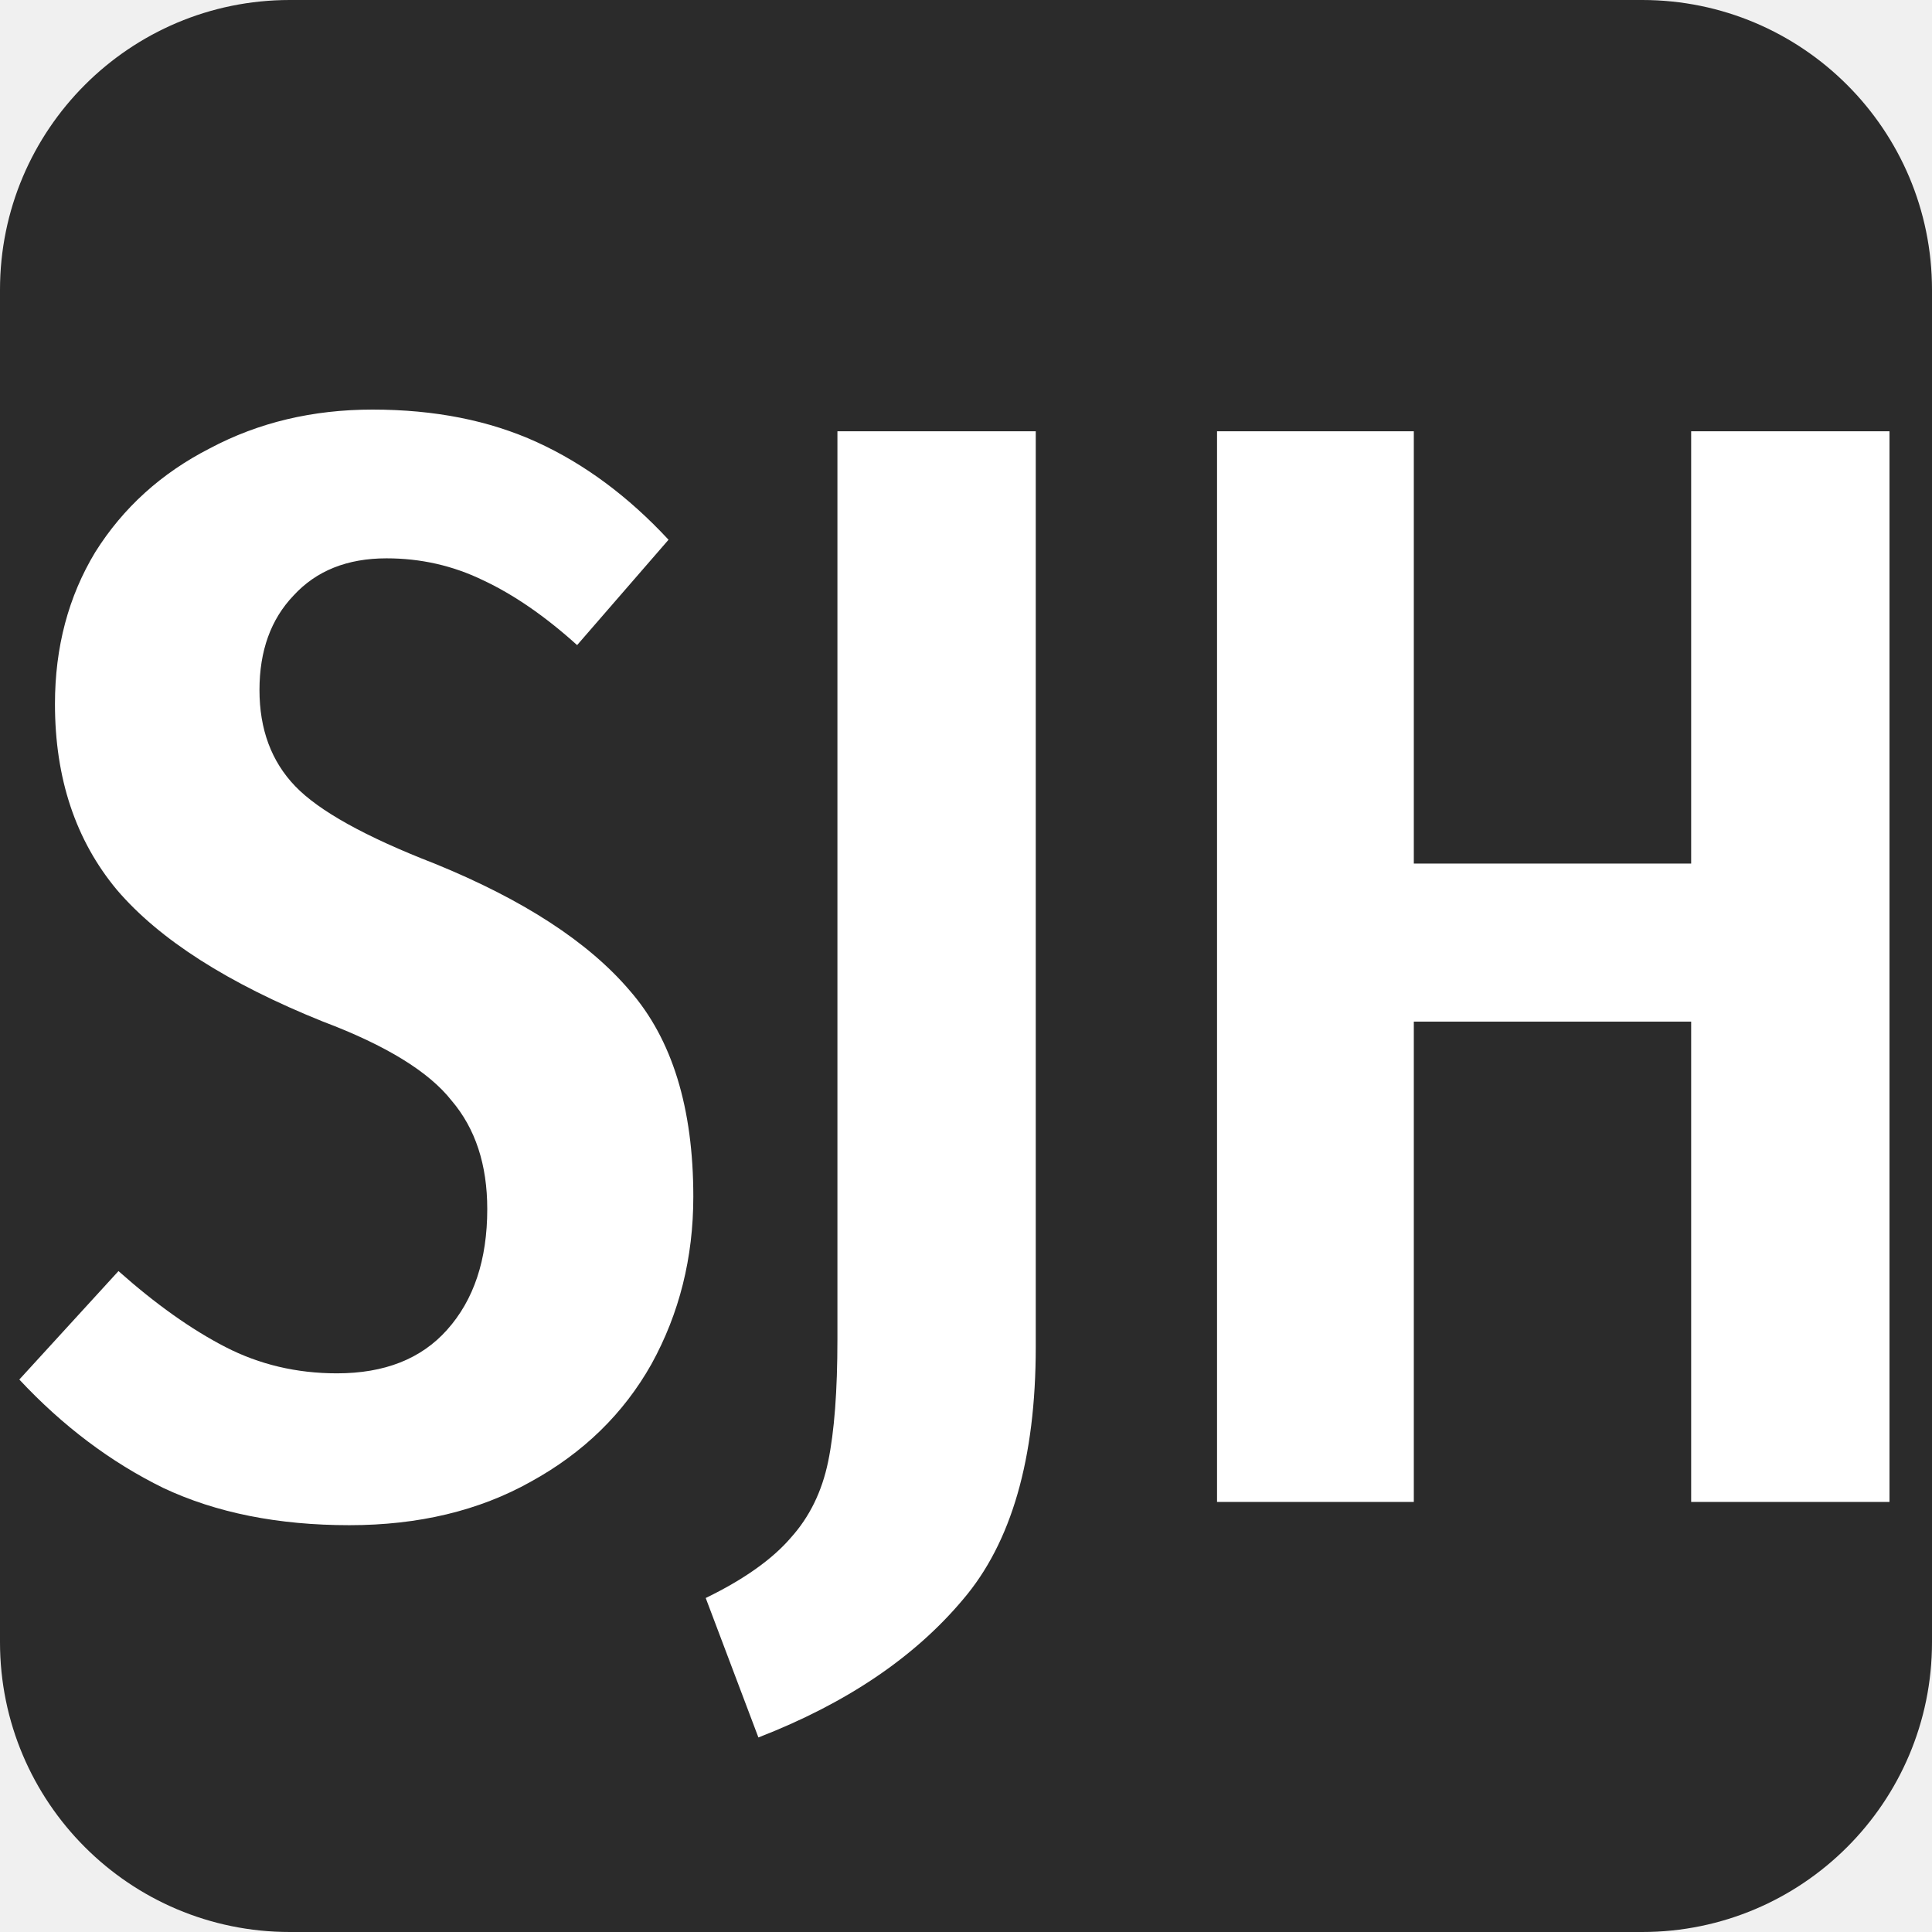
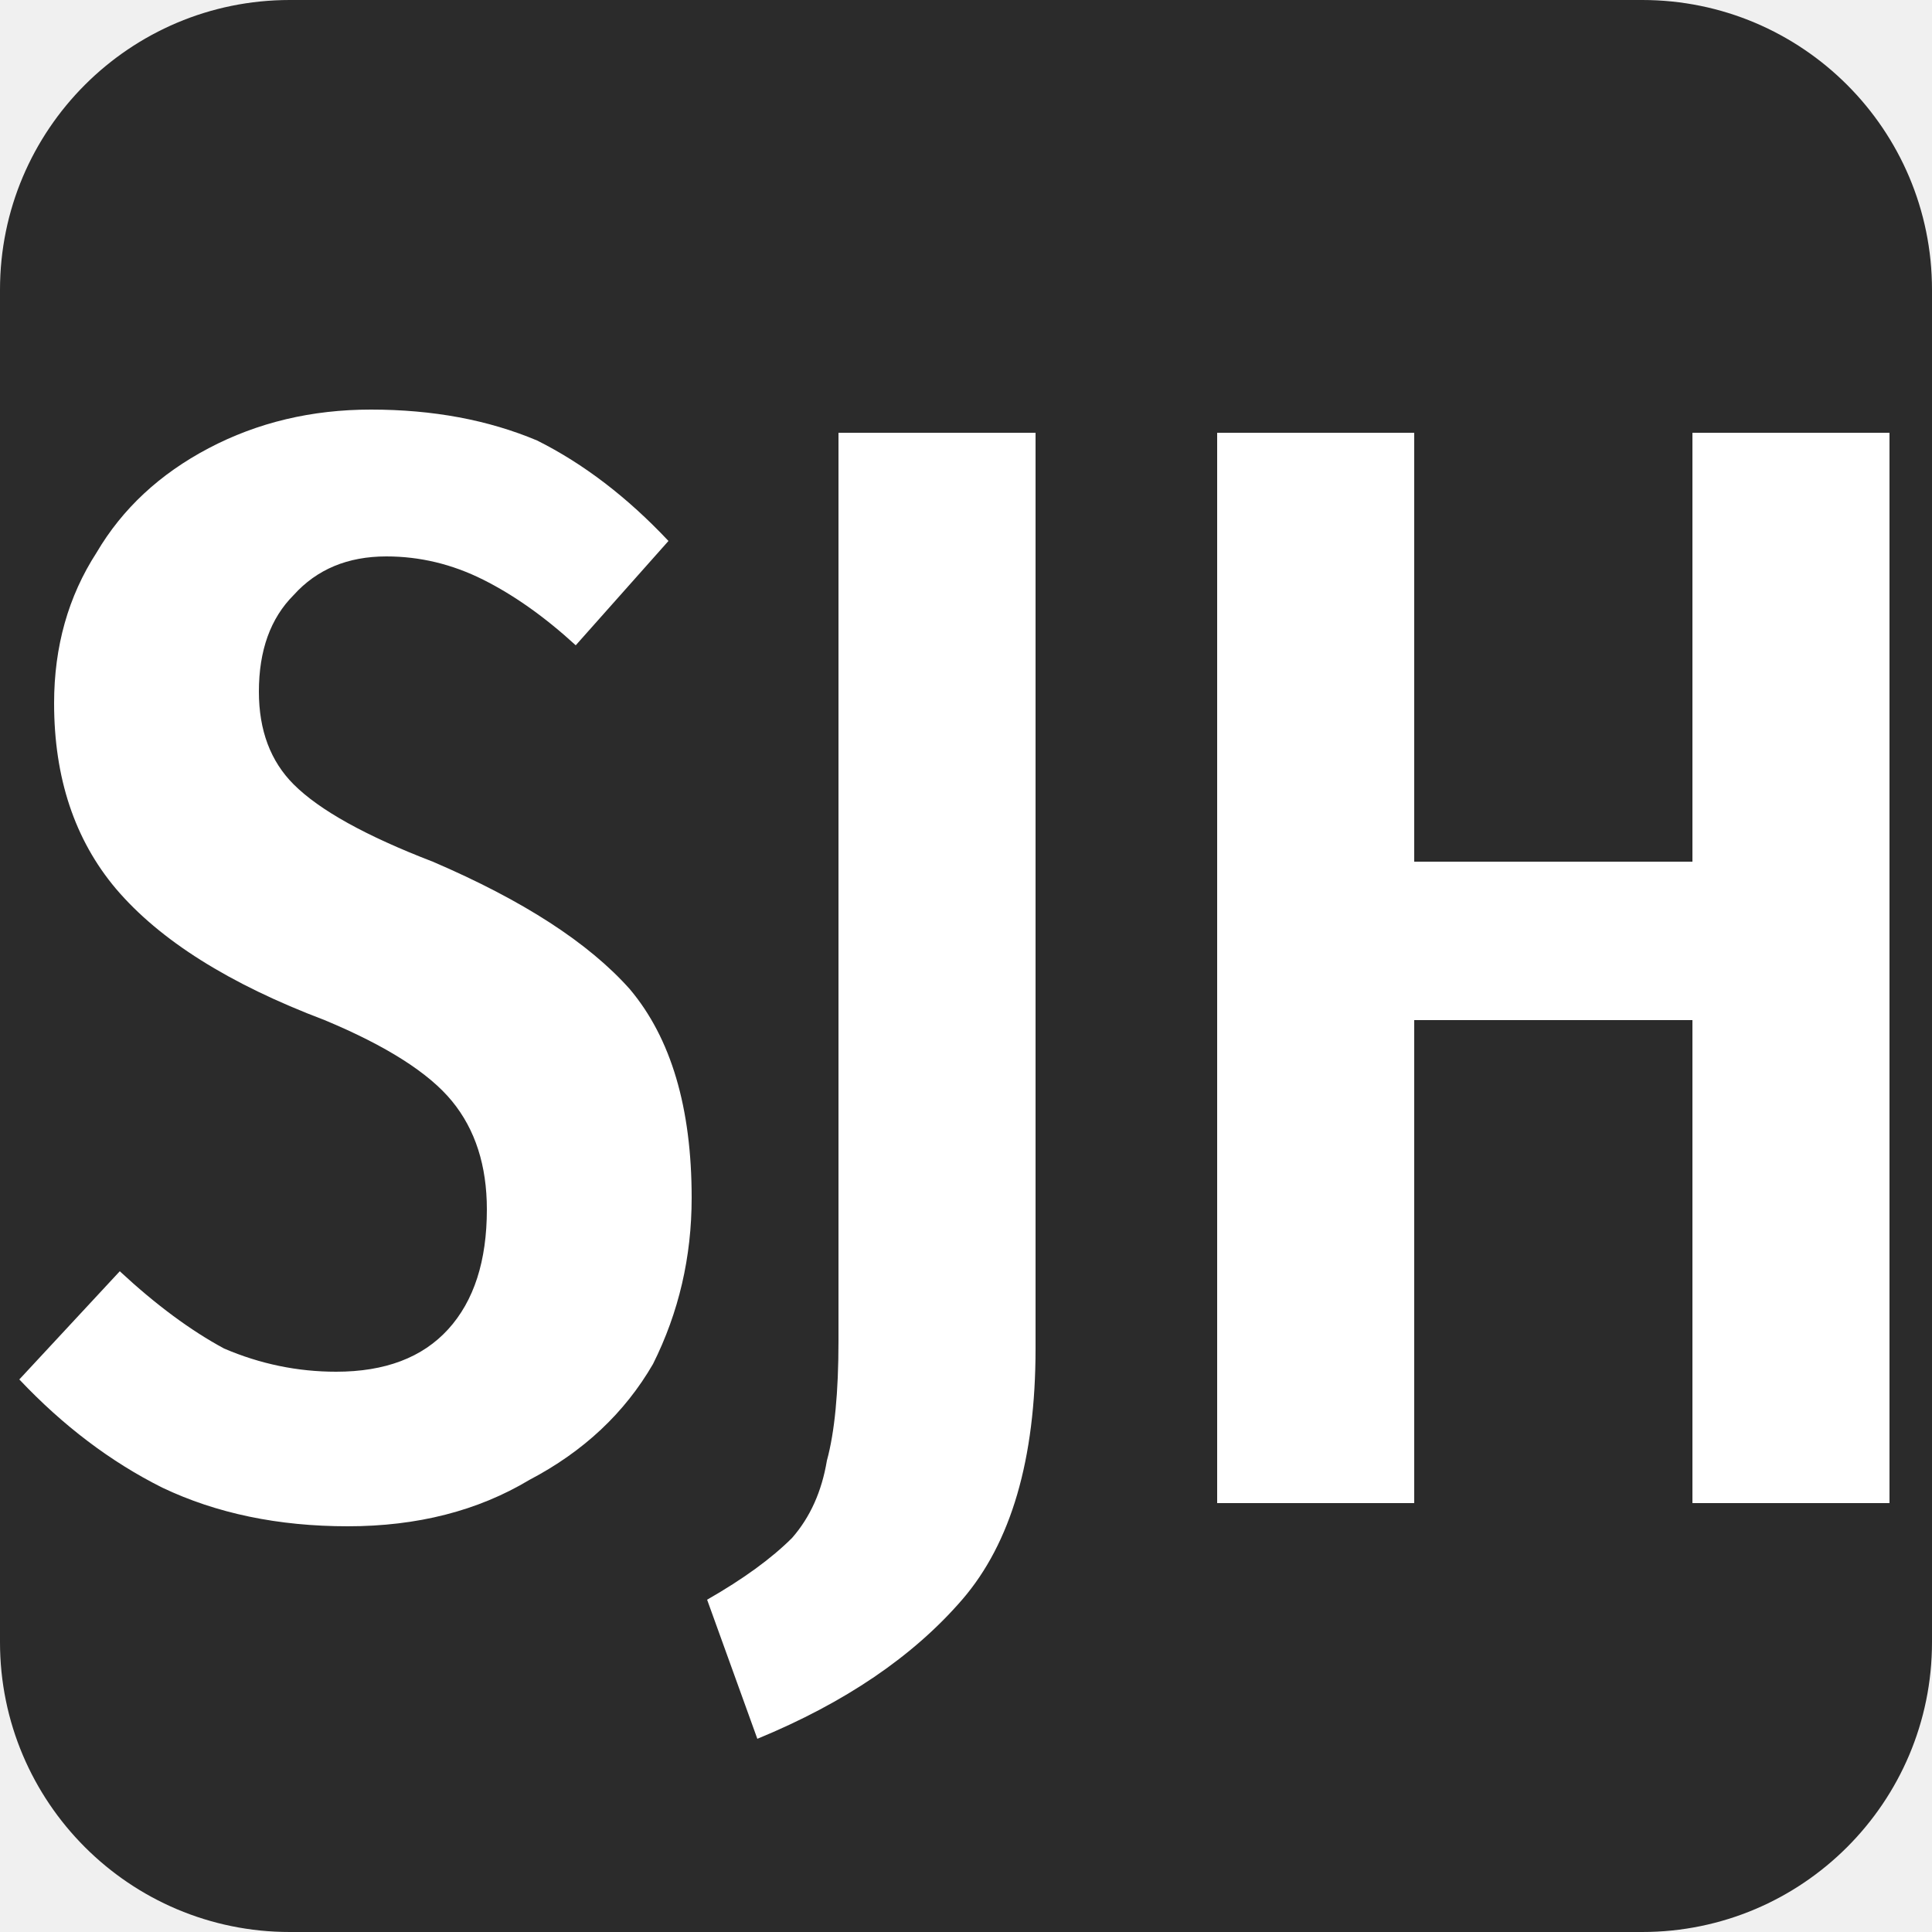
- <svg xmlns="http://www.w3.org/2000/svg" width="500" height="500" viewBox="0 0 500 500" version="1.1" id="svg5">
-   <defs id="defs2" />
-   <g id="layer1">
-     <rect style="fill:#2b2b2b;fill-opacity:1;stroke-width:1.018" id="rect113" width="500" height="500" x="0" y="0" ry="75" />
-     <g aria-label="SJH" id="text221" style="font-size:400.994px;fill:#ffffff;stroke-width:1.504">
-       <path d="M 437.672,388.701 V 264.393 H 365.894 V 388.701 H 314.968 V 111.614 h 50.926 v 111.877 h 71.778 V 111.614 h 51.327 v 277.087 z" style="font-weight:500;font-stretch:ultra-condensed;font-family:'Fira Sans Extra Condensed';-inkscape-font-specification:'Fira Sans Extra Condensed,  Medium Ultra-Condensed'" id="path1376" />
-       <path d="m 268.052,348.602 q 0,43.307 -18.847,65.362 -18.847,22.456 -52.931,35.688 l -13.634,-36.089 q 14.837,-7.218 22.055,-15.639 7.218,-8.02 9.624,-19.649 2.406,-11.629 2.406,-31.679 V 111.614 h 51.327 z" style="font-size:400.994px;fill:#ffffff;stroke-width:1.504;font-weight:500;font-stretch:ultra-condensed;font-family:'Fira Sans Extra Condensed';-inkscape-font-specification:'Fira Sans Extra Condensed,  Medium Ultra-Condensed'" id="path1374" />
-       <path d="m 96.427,106 q 24.06,0 42.505,8.421 18.446,8.421 34.084,25.263 l -23.659,27.268 q -12.431,-11.228 -24.461,-16.842 -11.629,-5.614 -24.862,-5.614 -15.238,0 -24.06,9.624 -8.822,9.223 -8.822,24.461 0,15.238 9.223,24.862 9.223,9.624 36.089,20.05 34.485,14.035 50.525,32.882 16.441,18.847 16.441,53.332 0,23.659 -10.827,43.307 -10.827,19.248 -31.278,30.476 -20.05,11.228 -46.916,11.228 -27.669,0 -48.119,-9.624 Q 21.842,375.067 5,357.023 L 30.664,328.953 q 14.436,12.832 27.669,19.649 13.233,6.817 28.872,6.817 18.446,0 28.471,-11.228 10.426,-11.629 10.426,-31.278 0,-17.243 -9.223,-28.07 -8.822,-11.228 -33.283,-20.451 -36.891,-14.837 -53.332,-34.084 -16.04,-19.248 -16.04,-48.119 0,-22.055 10.426,-39.297 10.827,-17.243 29.674,-26.867 18.847,-10.025 42.104,-10.025 z" style="font-size:400.994px;fill:#ffffff;stroke-width:1.504;font-weight:500;font-stretch:ultra-condensed;font-family:'Fira Sans Extra Condensed';-inkscape-font-specification:'Fira Sans Extra Condensed,  Medium Ultra-Condensed'" id="path1372" />
-     </g>
-   </g>
+ <svg xmlns="http://www.w3.org/2000/svg" width="500" height="500">
+   <rect width="500" height="500" fill="#2b2b2b" ry="75" />
+   <path fill="#fff" d="M438 389V264h-72v125h-51V112h51v111h72V112h51v277zm-170-40q0 43-19 65t-53 36l-13-36q14-8 22-16 7-8 9-20 3-11 3-31V112h51zM96 106q24 0 43 8 18 9 34 26l-24 27q-12-11-24-17t-25-6q-15 0-24 10-9 9-9 25 0 15 9 24 10 10 36 20 35 15 51 33 16 19 16 54 0 23-10 43-11 19-32 30-20 12-47 12t-48-10q-20-10-37-28l26-28q14 13 27 20 14 6 29 6 19 0 29-11t10-31q0-17-9-28t-33-21q-37-14-54-34-16-19-16-48 0-22 11-39 10-17 29-27t42-10z" />
</svg>
